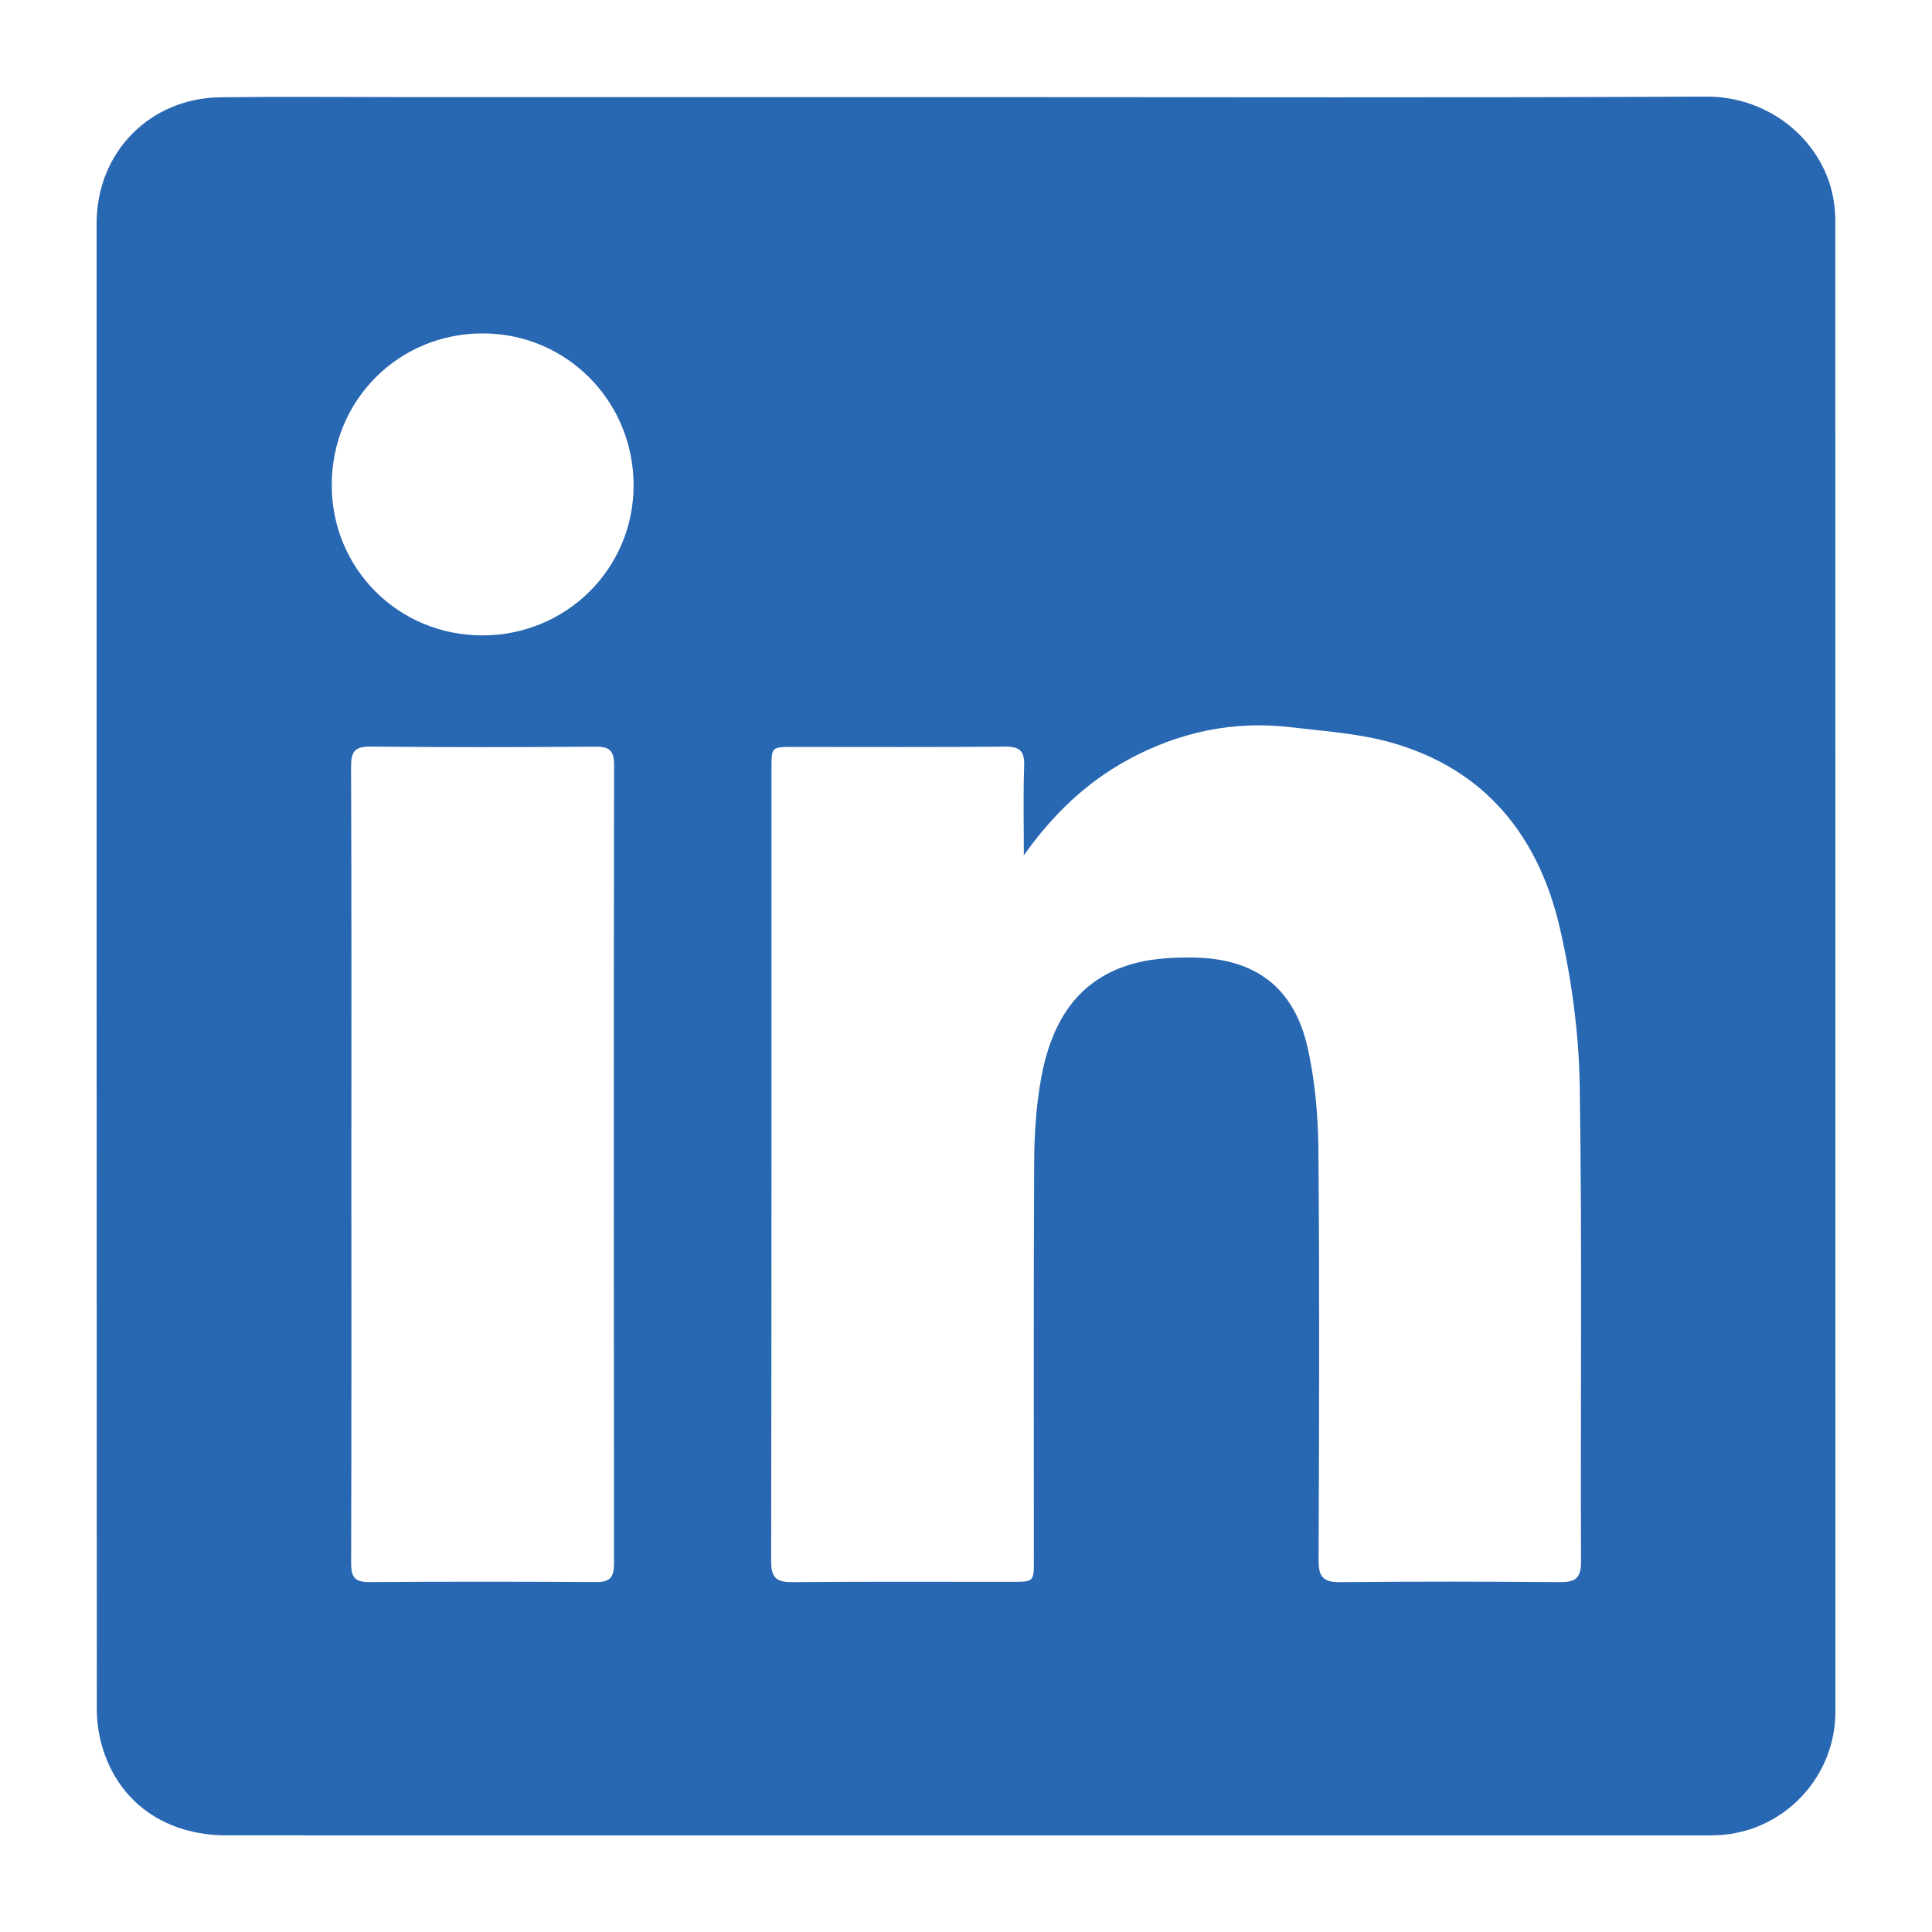
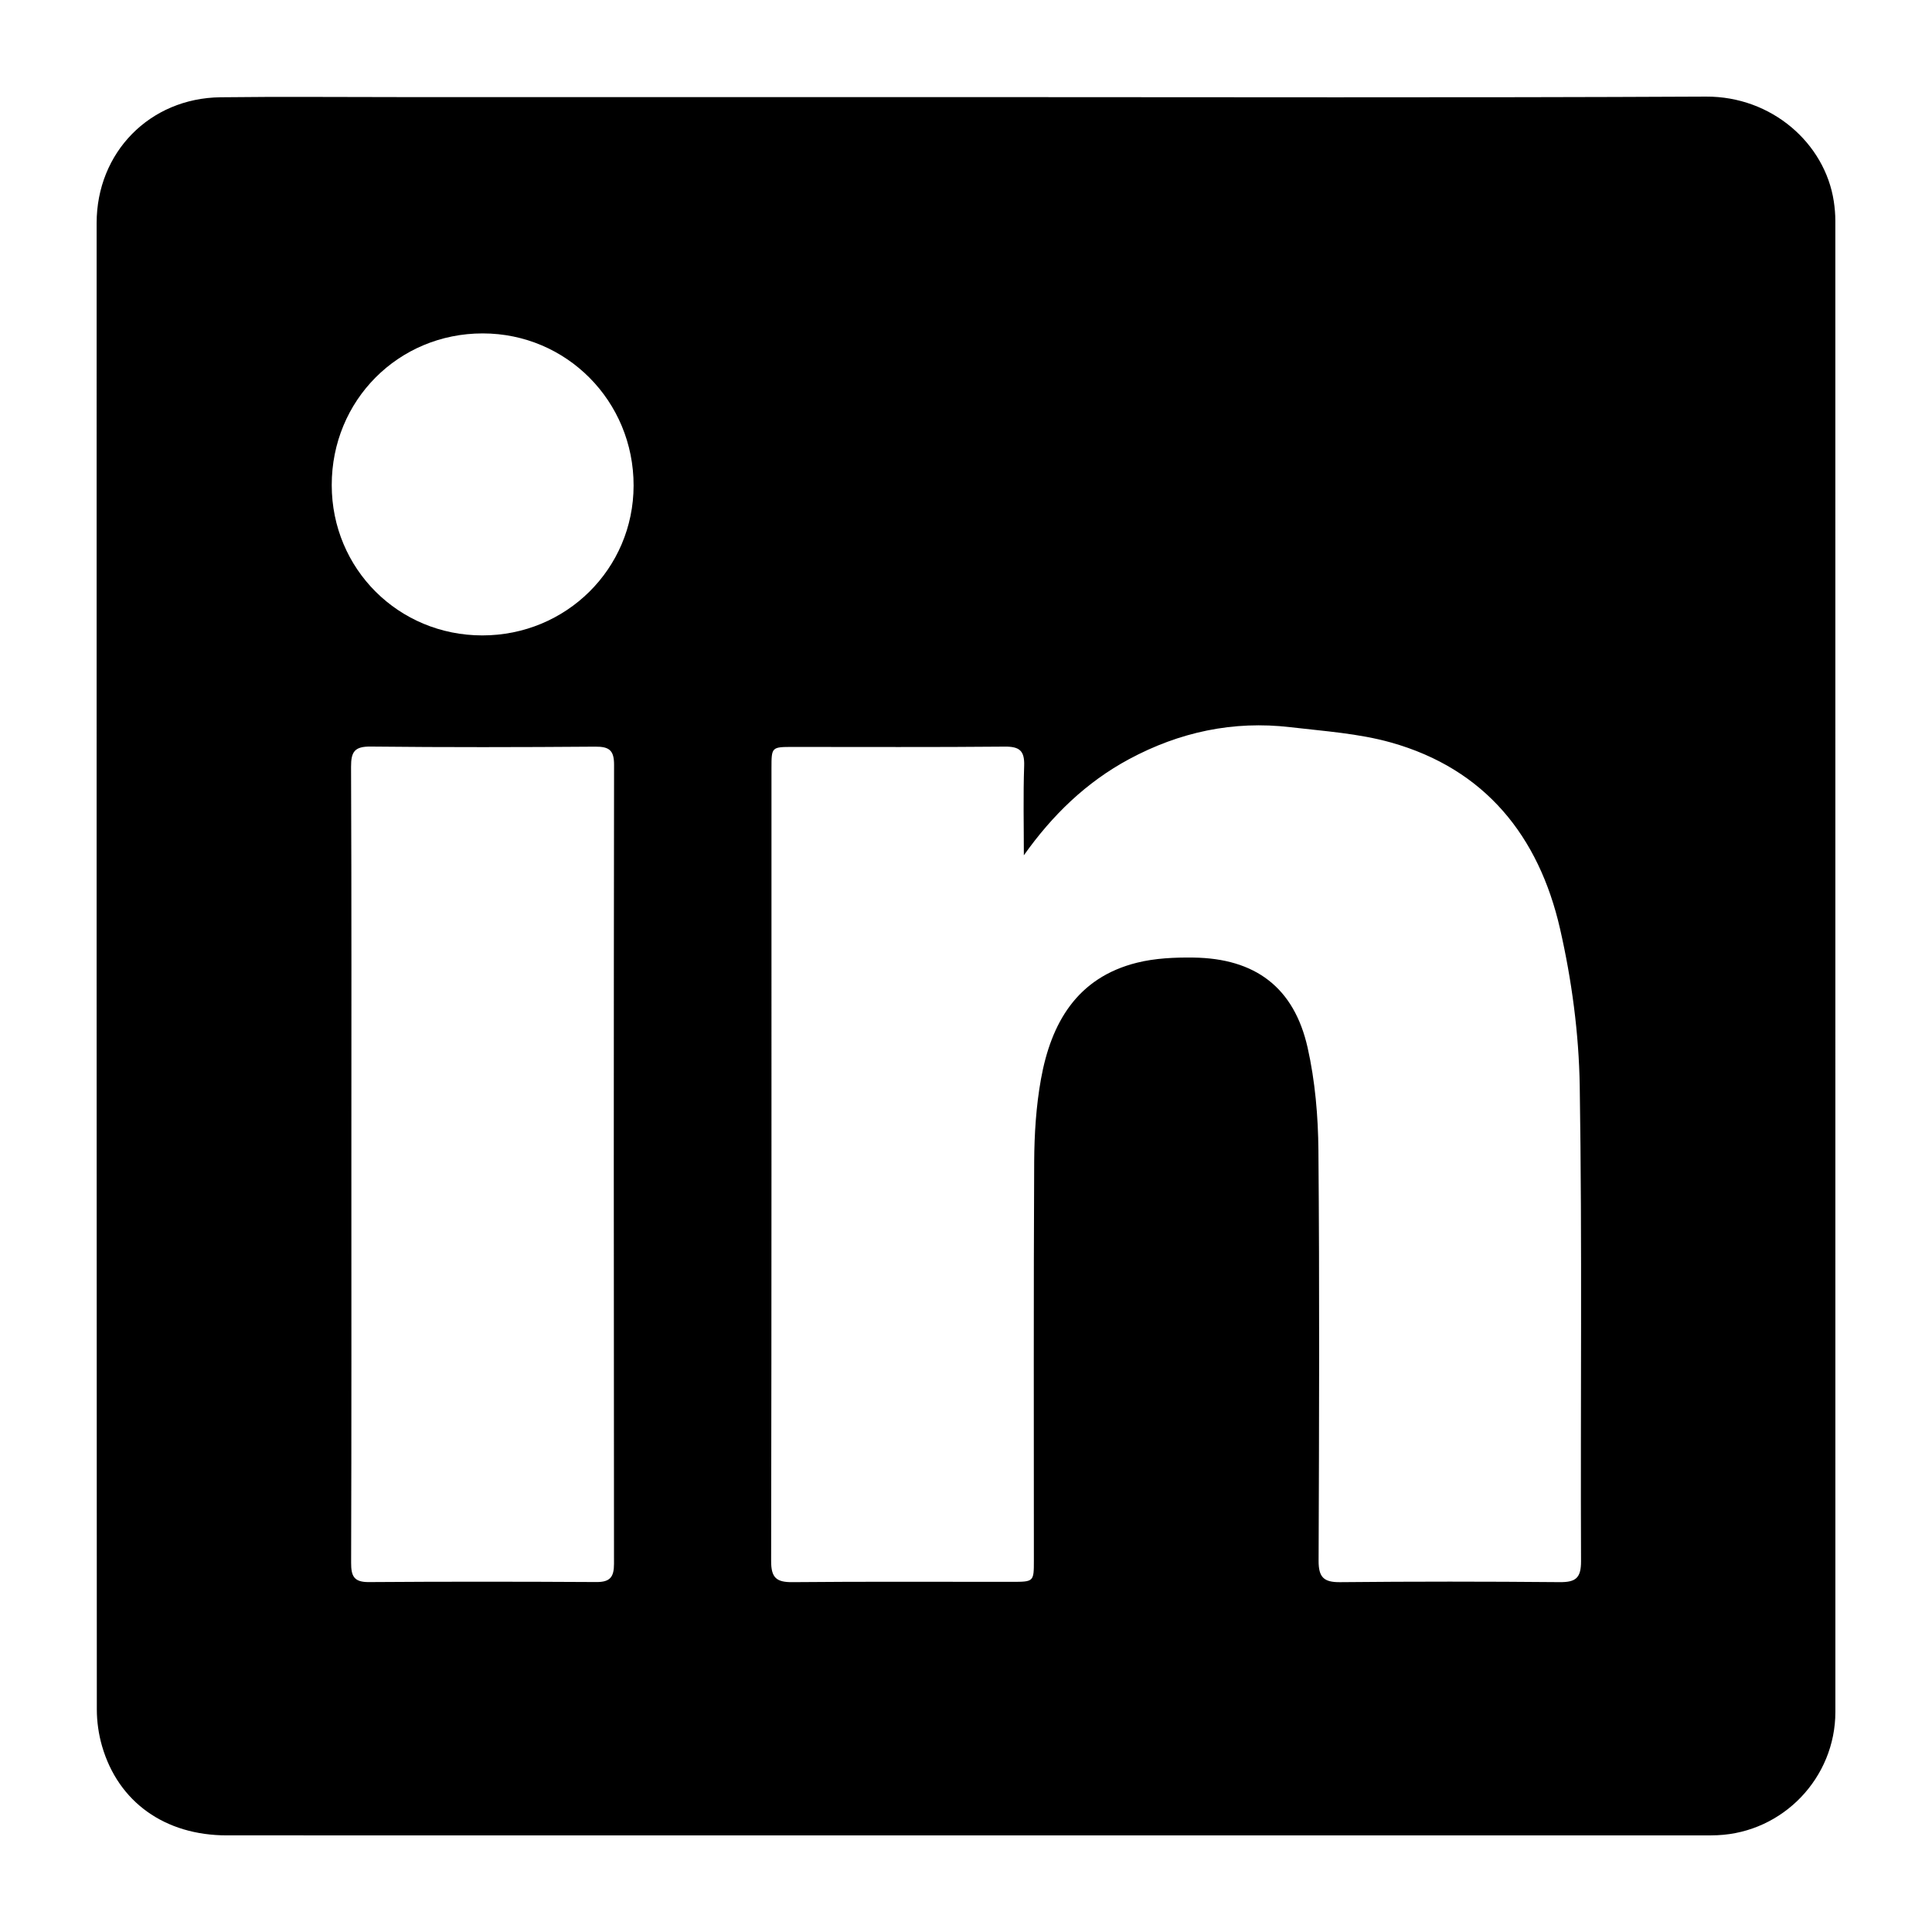
<svg xmlns="http://www.w3.org/2000/svg" width="100%" height="100%" viewBox="0 0 100 100" version="1.1" xml:space="preserve" style="fill-rule:evenodd;clip-rule:evenodd;stroke-linejoin:round;stroke-miterlimit:2;">
  <rect id="icon-linkedin" x="0" y="0" width="100" height="100" style="fill:none;" />
  <g id="icon-linkedin1">
    <g transform="matrix(0.702982,0,0,0.703523,24.9657,67.0961)">
      <g id="Layer-1">
-         <path d="M0,-48.623C6.177,-48.622 11.129,-53.524 11.137,-59.646C11.145,-65.856 6.2,-70.84 0.03,-70.842C-6.183,-70.844 -11.094,-65.914 -11.089,-59.678C-11.085,-53.52 -6.174,-48.623 0,-48.623M-9.643,-9.736C-9.643,0.041 -9.63,9.818 -9.661,19.596C-9.665,20.589 -9.455,21.034 -8.356,21.026C-2.769,20.986 2.82,20.991 8.408,21.023C9.415,21.028 9.695,20.644 9.694,19.678C9.674,0.083 9.671,-19.511 9.699,-39.105C9.701,-40.185 9.329,-40.446 8.31,-40.438C2.801,-40.396 -2.708,-40.385 -8.216,-40.445C-9.403,-40.459 -9.671,-40.071 -9.666,-38.948C-9.625,-29.211 -9.643,-19.474 -9.643,-9.736M39.871,-32.445C39.871,-34.64 39.818,-36.836 39.894,-39.027C39.932,-40.141 39.552,-40.452 38.458,-40.441C33.268,-40.391 28.076,-40.42 22.885,-40.418C21.296,-40.418 21.289,-40.414 21.289,-38.852C21.288,-19.411 21.299,0.03 21.264,19.472C21.261,20.697 21.641,21.043 22.833,21.031C28.223,20.98 33.614,21.012 39.005,21.008C40.605,21.007 40.609,20.998 40.609,19.435C40.61,9.654 40.583,-0.126 40.632,-9.906C40.643,-11.93 40.772,-13.979 41.129,-15.967C41.872,-20.102 43.777,-23.443 48.204,-24.544C49.536,-24.875 50.965,-24.938 52.347,-24.921C56.908,-24.864 59.764,-22.727 60.764,-18.297C61.318,-15.836 61.538,-13.256 61.56,-10.726C61.646,-0.667 61.612,9.394 61.573,19.454C61.569,20.657 61.94,21.044 63.148,21.032C68.539,20.979 73.931,20.982 79.32,21.03C80.484,21.04 80.9,20.748 80.896,19.495C80.847,7.839 80.984,-3.82 80.8,-15.474C80.738,-19.344 80.212,-23.272 79.348,-27.048C77.792,-33.839 73.841,-38.798 66.896,-40.746C64.509,-41.415 61.971,-41.579 59.489,-41.871C55.29,-42.364 51.329,-41.514 47.615,-39.517C44.457,-37.818 41.965,-35.397 39.871,-32.445M35.586,-88.228C53.757,-88.228 71.928,-88.175 90.099,-88.264C94.942,-88.288 98.857,-84.822 99.506,-80.563C99.577,-80.093 99.62,-79.614 99.62,-79.139C99.626,-42.567 99.627,-5.996 99.623,30.575C99.622,35.426 95.766,39.44 90.934,39.649C90.614,39.664 90.295,39.663 89.976,39.663C53.713,39.663 17.451,39.665 -18.811,39.661C-23.362,39.661 -26.804,37.22 -28,33.095C-28.251,32.229 -28.385,31.296 -28.385,30.394C-28.403,-6.059 -28.402,-42.51 -28.399,-78.961C-28.399,-84.152 -24.493,-88.151 -19.286,-88.215C-14.895,-88.269 -10.501,-88.228 -6.107,-88.228L35.586,-88.228Z" style="fill:rgb(40,103,178);fill-rule:nonzero;" />
+         <path d="M0,-48.623C6.177,-48.622 11.129,-53.524 11.137,-59.646C11.145,-65.856 6.2,-70.84 0.03,-70.842C-6.183,-70.844 -11.094,-65.914 -11.089,-59.678C-11.085,-53.52 -6.174,-48.623 0,-48.623M-9.643,-9.736C-9.643,0.041 -9.63,9.818 -9.661,19.596C-9.665,20.589 -9.455,21.034 -8.356,21.026C-2.769,20.986 2.82,20.991 8.408,21.023C9.415,21.028 9.695,20.644 9.694,19.678C9.674,0.083 9.671,-19.511 9.699,-39.105C9.701,-40.185 9.329,-40.446 8.31,-40.438C2.801,-40.396 -2.708,-40.385 -8.216,-40.445C-9.403,-40.459 -9.671,-40.071 -9.666,-38.948C-9.625,-29.211 -9.643,-19.474 -9.643,-9.736M39.871,-32.445C39.871,-34.64 39.818,-36.836 39.894,-39.027C39.932,-40.141 39.552,-40.452 38.458,-40.441C33.268,-40.391 28.076,-40.42 22.885,-40.418C21.296,-40.418 21.289,-40.414 21.289,-38.852C21.288,-19.411 21.299,0.03 21.264,19.472C21.261,20.697 21.641,21.043 22.833,21.031C28.223,20.98 33.614,21.012 39.005,21.008C40.605,21.007 40.609,20.998 40.609,19.435C40.61,9.654 40.583,-0.126 40.632,-9.906C40.643,-11.93 40.772,-13.979 41.129,-15.967C41.872,-20.102 43.777,-23.443 48.204,-24.544C49.536,-24.875 50.965,-24.938 52.347,-24.921C56.908,-24.864 59.764,-22.727 60.764,-18.297C61.318,-15.836 61.538,-13.256 61.56,-10.726C61.646,-0.667 61.612,9.394 61.573,19.454C61.569,20.657 61.94,21.044 63.148,21.032C68.539,20.979 73.931,20.982 79.32,21.03C80.484,21.04 80.9,20.748 80.896,19.495C80.847,7.839 80.984,-3.82 80.8,-15.474C80.738,-19.344 80.212,-23.272 79.348,-27.048C77.792,-33.839 73.841,-38.798 66.896,-40.746C64.509,-41.415 61.971,-41.579 59.489,-41.871C55.29,-42.364 51.329,-41.514 47.615,-39.517C44.457,-37.818 41.965,-35.397 39.871,-32.445M35.586,-88.228C53.757,-88.228 71.928,-88.175 90.099,-88.264C94.942,-88.288 98.857,-84.822 99.506,-80.563C99.577,-80.093 99.62,-79.614 99.62,-79.139C99.626,-42.567 99.627,-5.996 99.623,30.575C99.622,35.426 95.766,39.44 90.934,39.649C90.614,39.664 90.295,39.663 89.976,39.663C53.713,39.663 17.451,39.665 -18.811,39.661C-23.362,39.661 -26.804,37.22 -28,33.095C-28.251,32.229 -28.385,31.296 -28.385,30.394C-28.403,-6.059 -28.402,-42.51 -28.399,-78.961C-28.399,-84.152 -24.493,-88.151 -19.286,-88.215C-14.895,-88.269 -10.501,-88.228 -6.107,-88.228L35.586,-88.228Z" style="fill-rule:nonzero;" />
      </g>
    </g>
  </g>
</svg>
